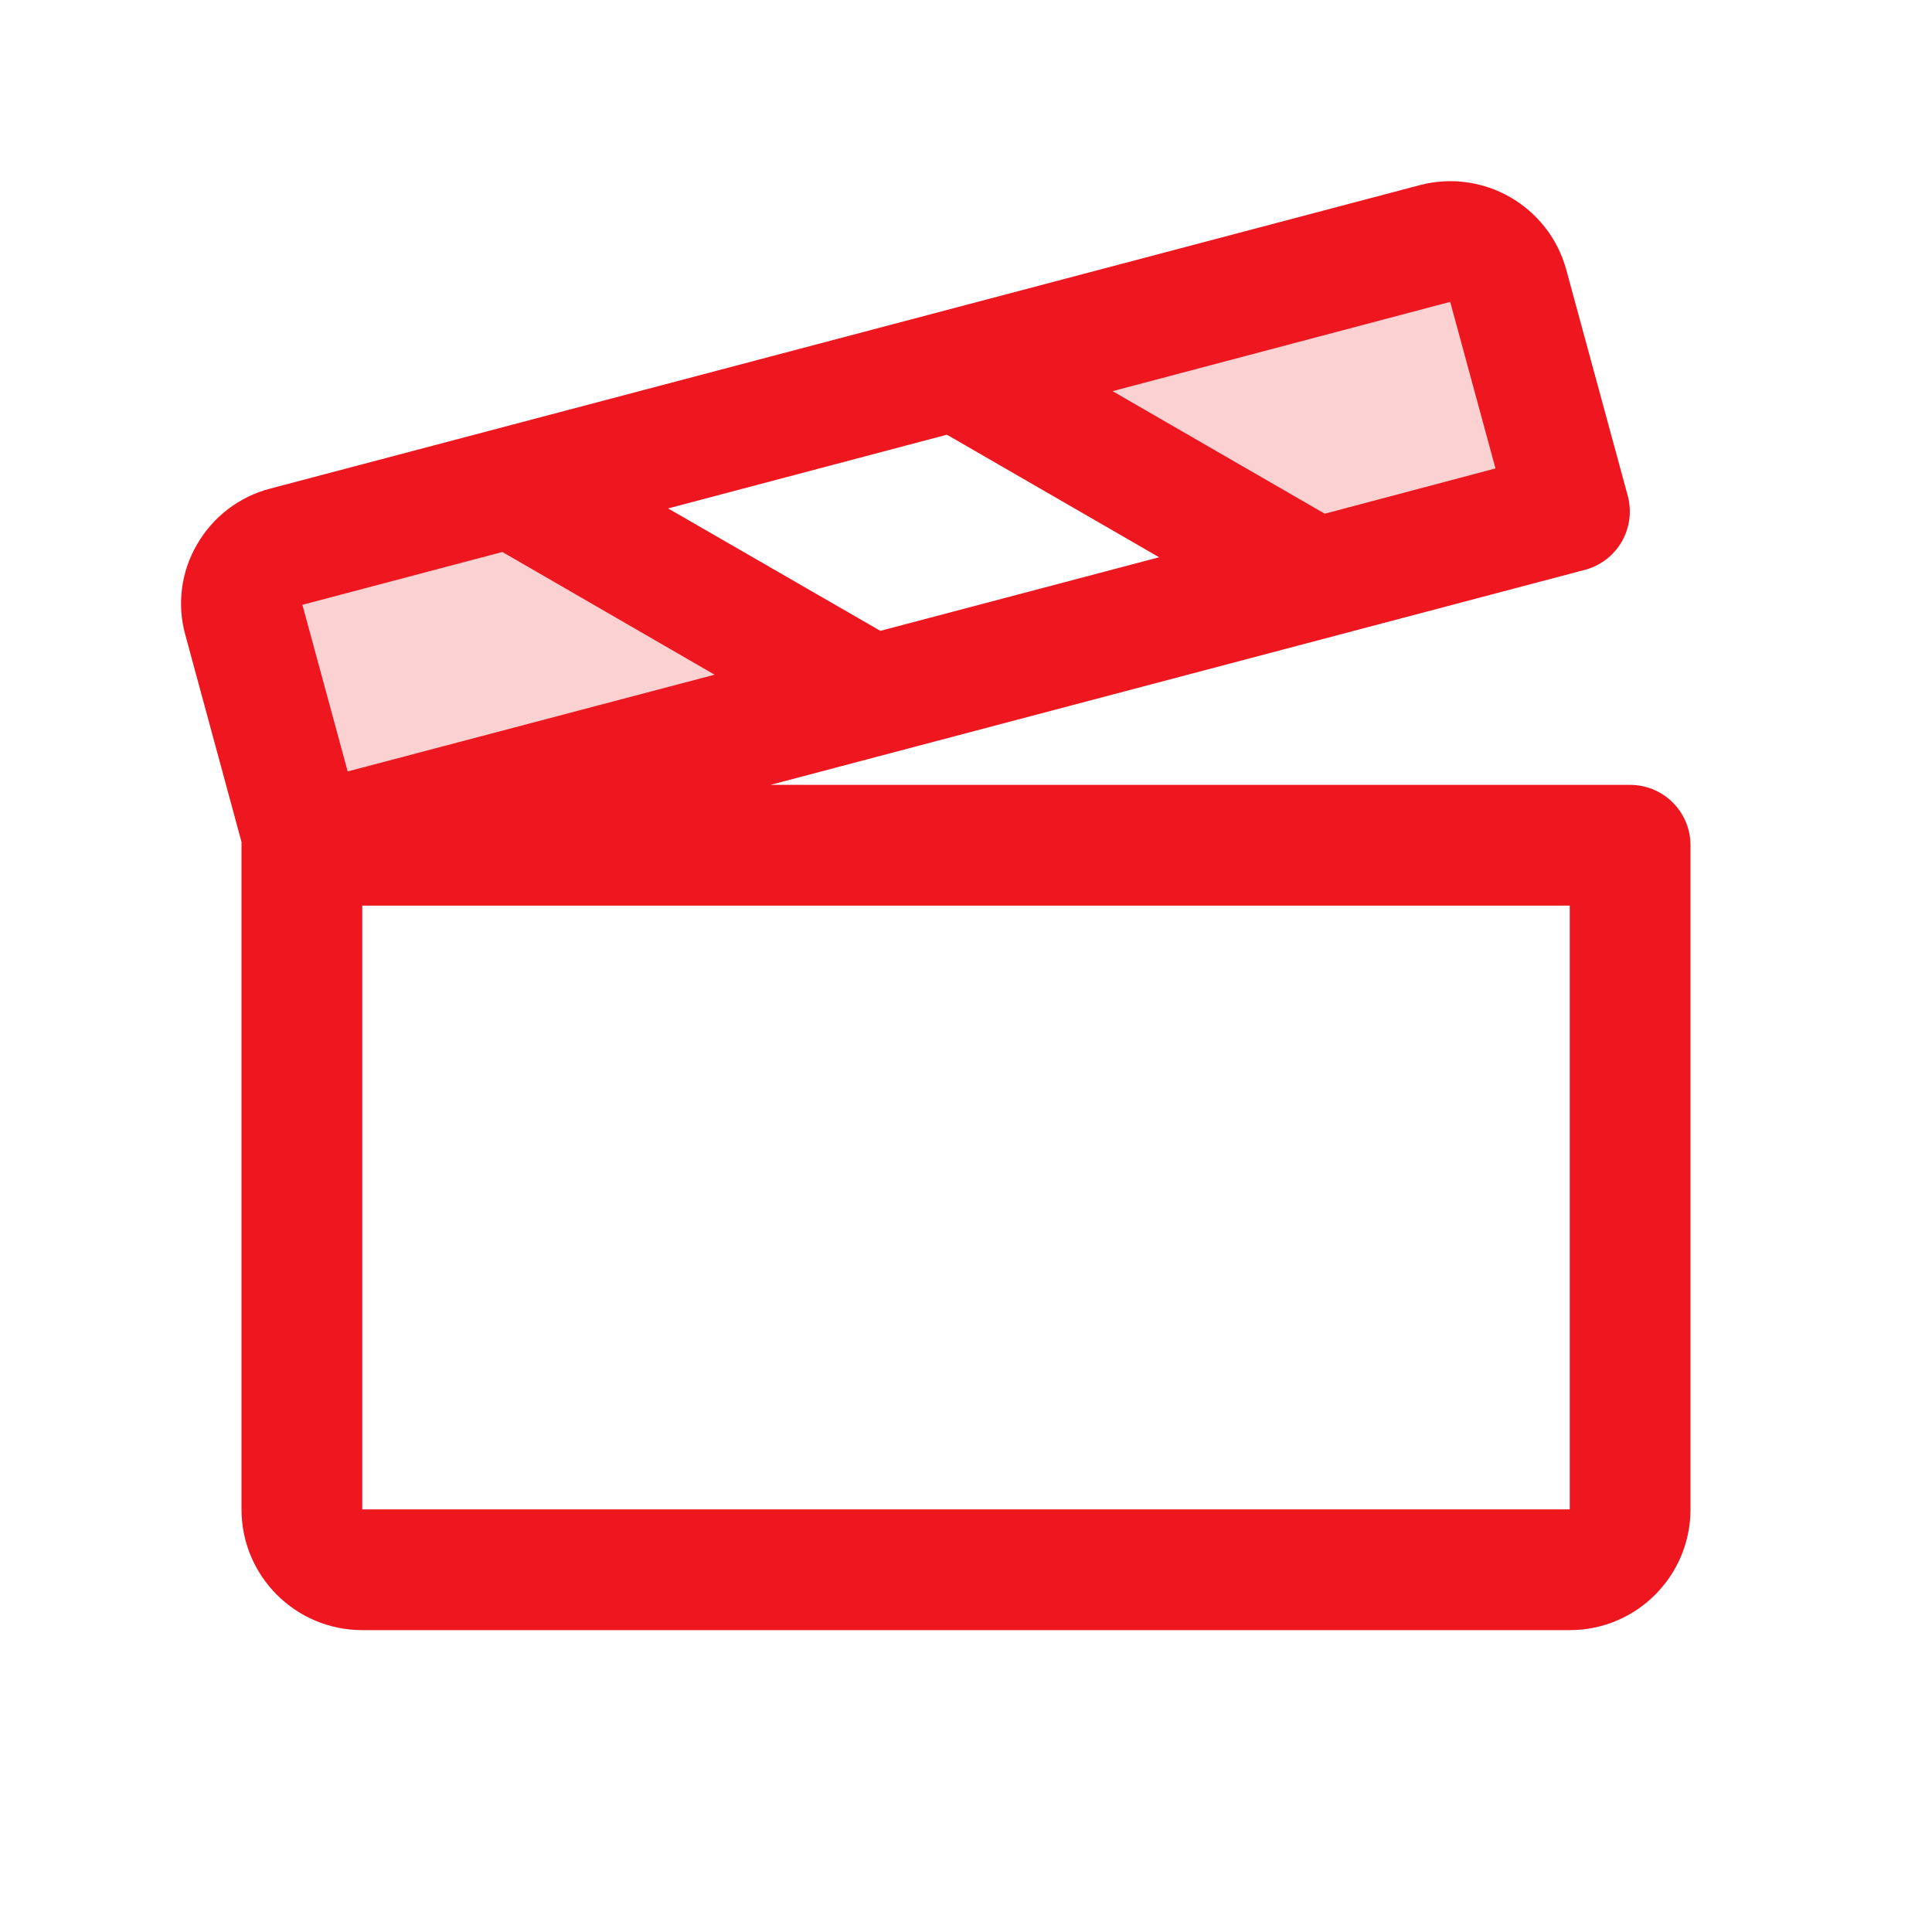
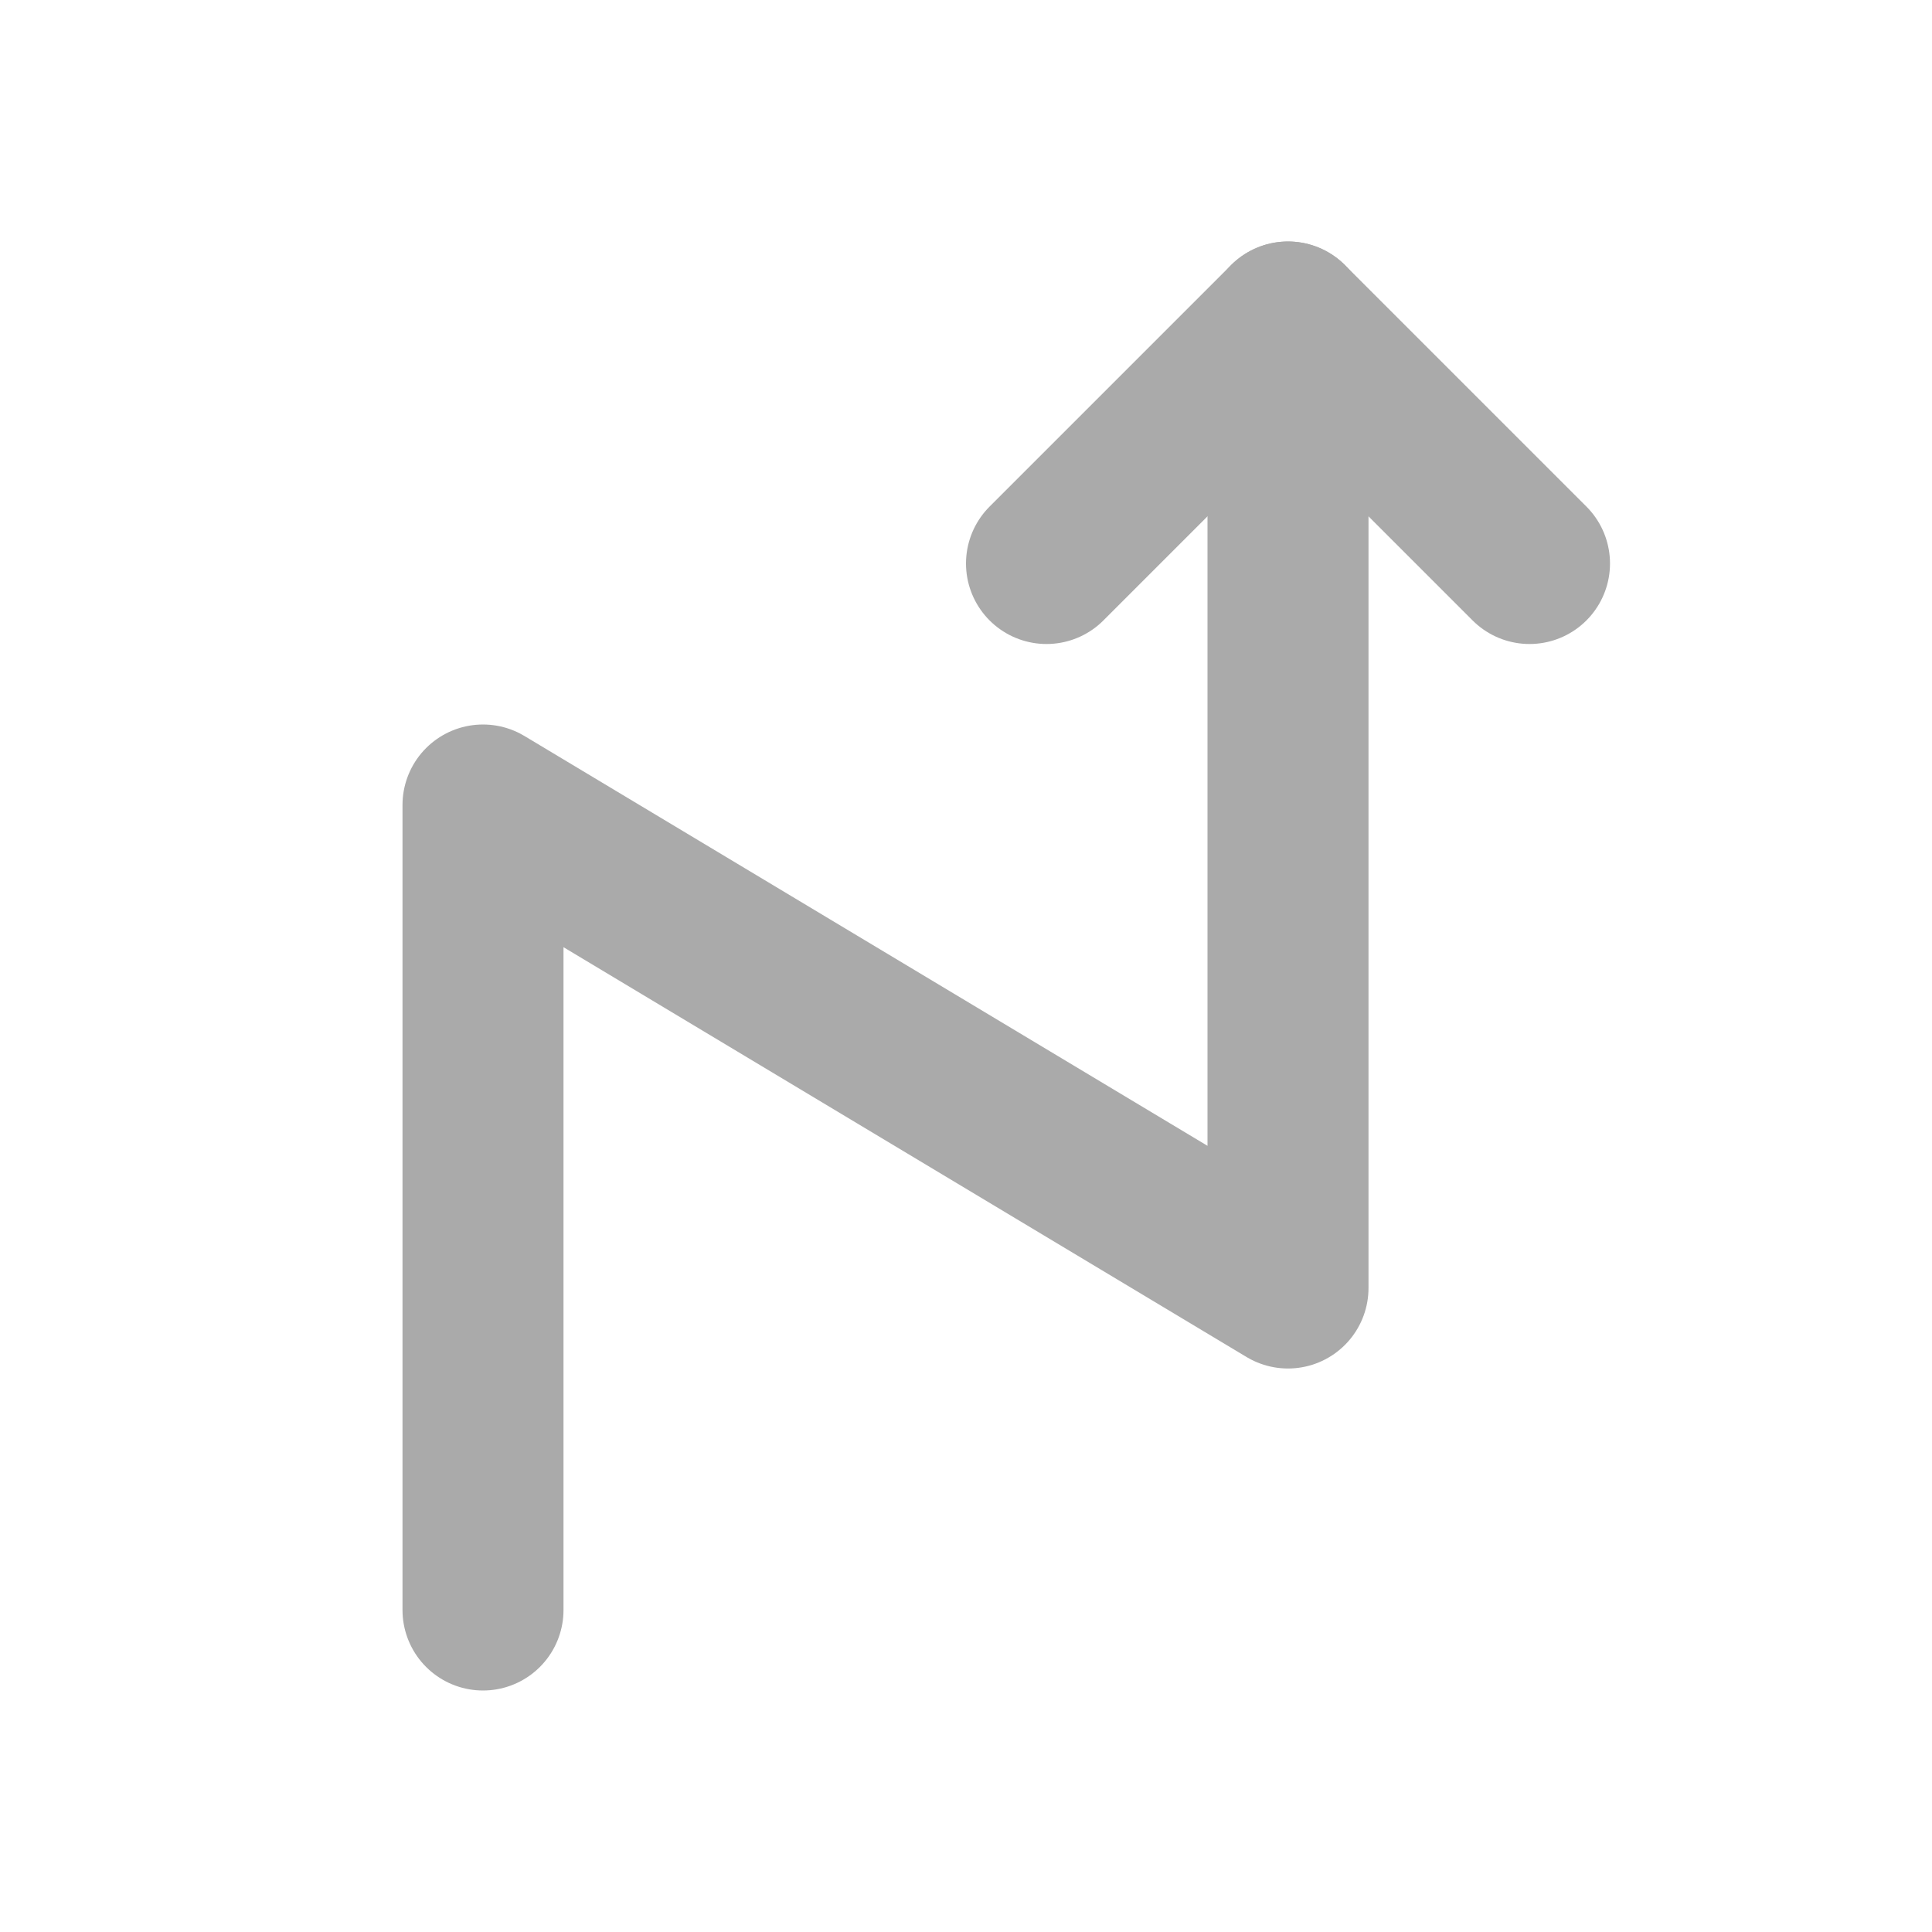
- <svg xmlns="http://www.w3.org/2000/svg" width="32" height="32" fill="#ee171f" viewBox="0 0 256 256">
-   <path d="M67.71,64.59l47.79,27.6L40.43,112,32.27,82a7.76,7.76,0,0,1,5.58-9.52ZM199.84,37.76a7.9,7.9,0,0,0-9.66-5.49L126.61,49.05,174.4,76.64,208,67.77Z" opacity="0.2" />
-   <path d="M216,104H102.09L210,75.51a8,8,0,0,0,5.68-9.84l-8.16-30a15.93,15.93,0,0,0-19.42-11.13L35.81,64.74a15.75,15.75,0,0,0-9.7,7.4,15.51,15.51,0,0,0-1.55,12L32,111.56c0,.14,0,.29,0,.44v88a16,16,0,0,0,16,16H208a16,16,0,0,0,16-16V112A8,8,0,0,0,216,104ZM192.16,40l6,22.07-22.62,6L147.42,51.83Zm-66.69,17.6,28.12,16.24-36.94,9.75L88.53,67.37Zm-79.4,44.62-6-22.08,26.5-7L94.69,89.4ZM208,200H48V120H208v80Z" />
+ <svg xmlns="http://www.w3.org/2000/svg" width="24" height="24" viewBox="0 0 24 24" fill="none" stroke="#aaa" stroke-width="2" stroke-linecap="round" stroke-linejoin="round" class="icon icon-tabler icons-tabler-outline icon-tabler-arrow-zig-zag">
+   <path stroke="none" d="M0 0h24v24H0z" fill="none" />
+   <path d="M6 20v-10l10 6v-12" />
+   <path d="M13 7l3 -3l3 3" />
</svg>
